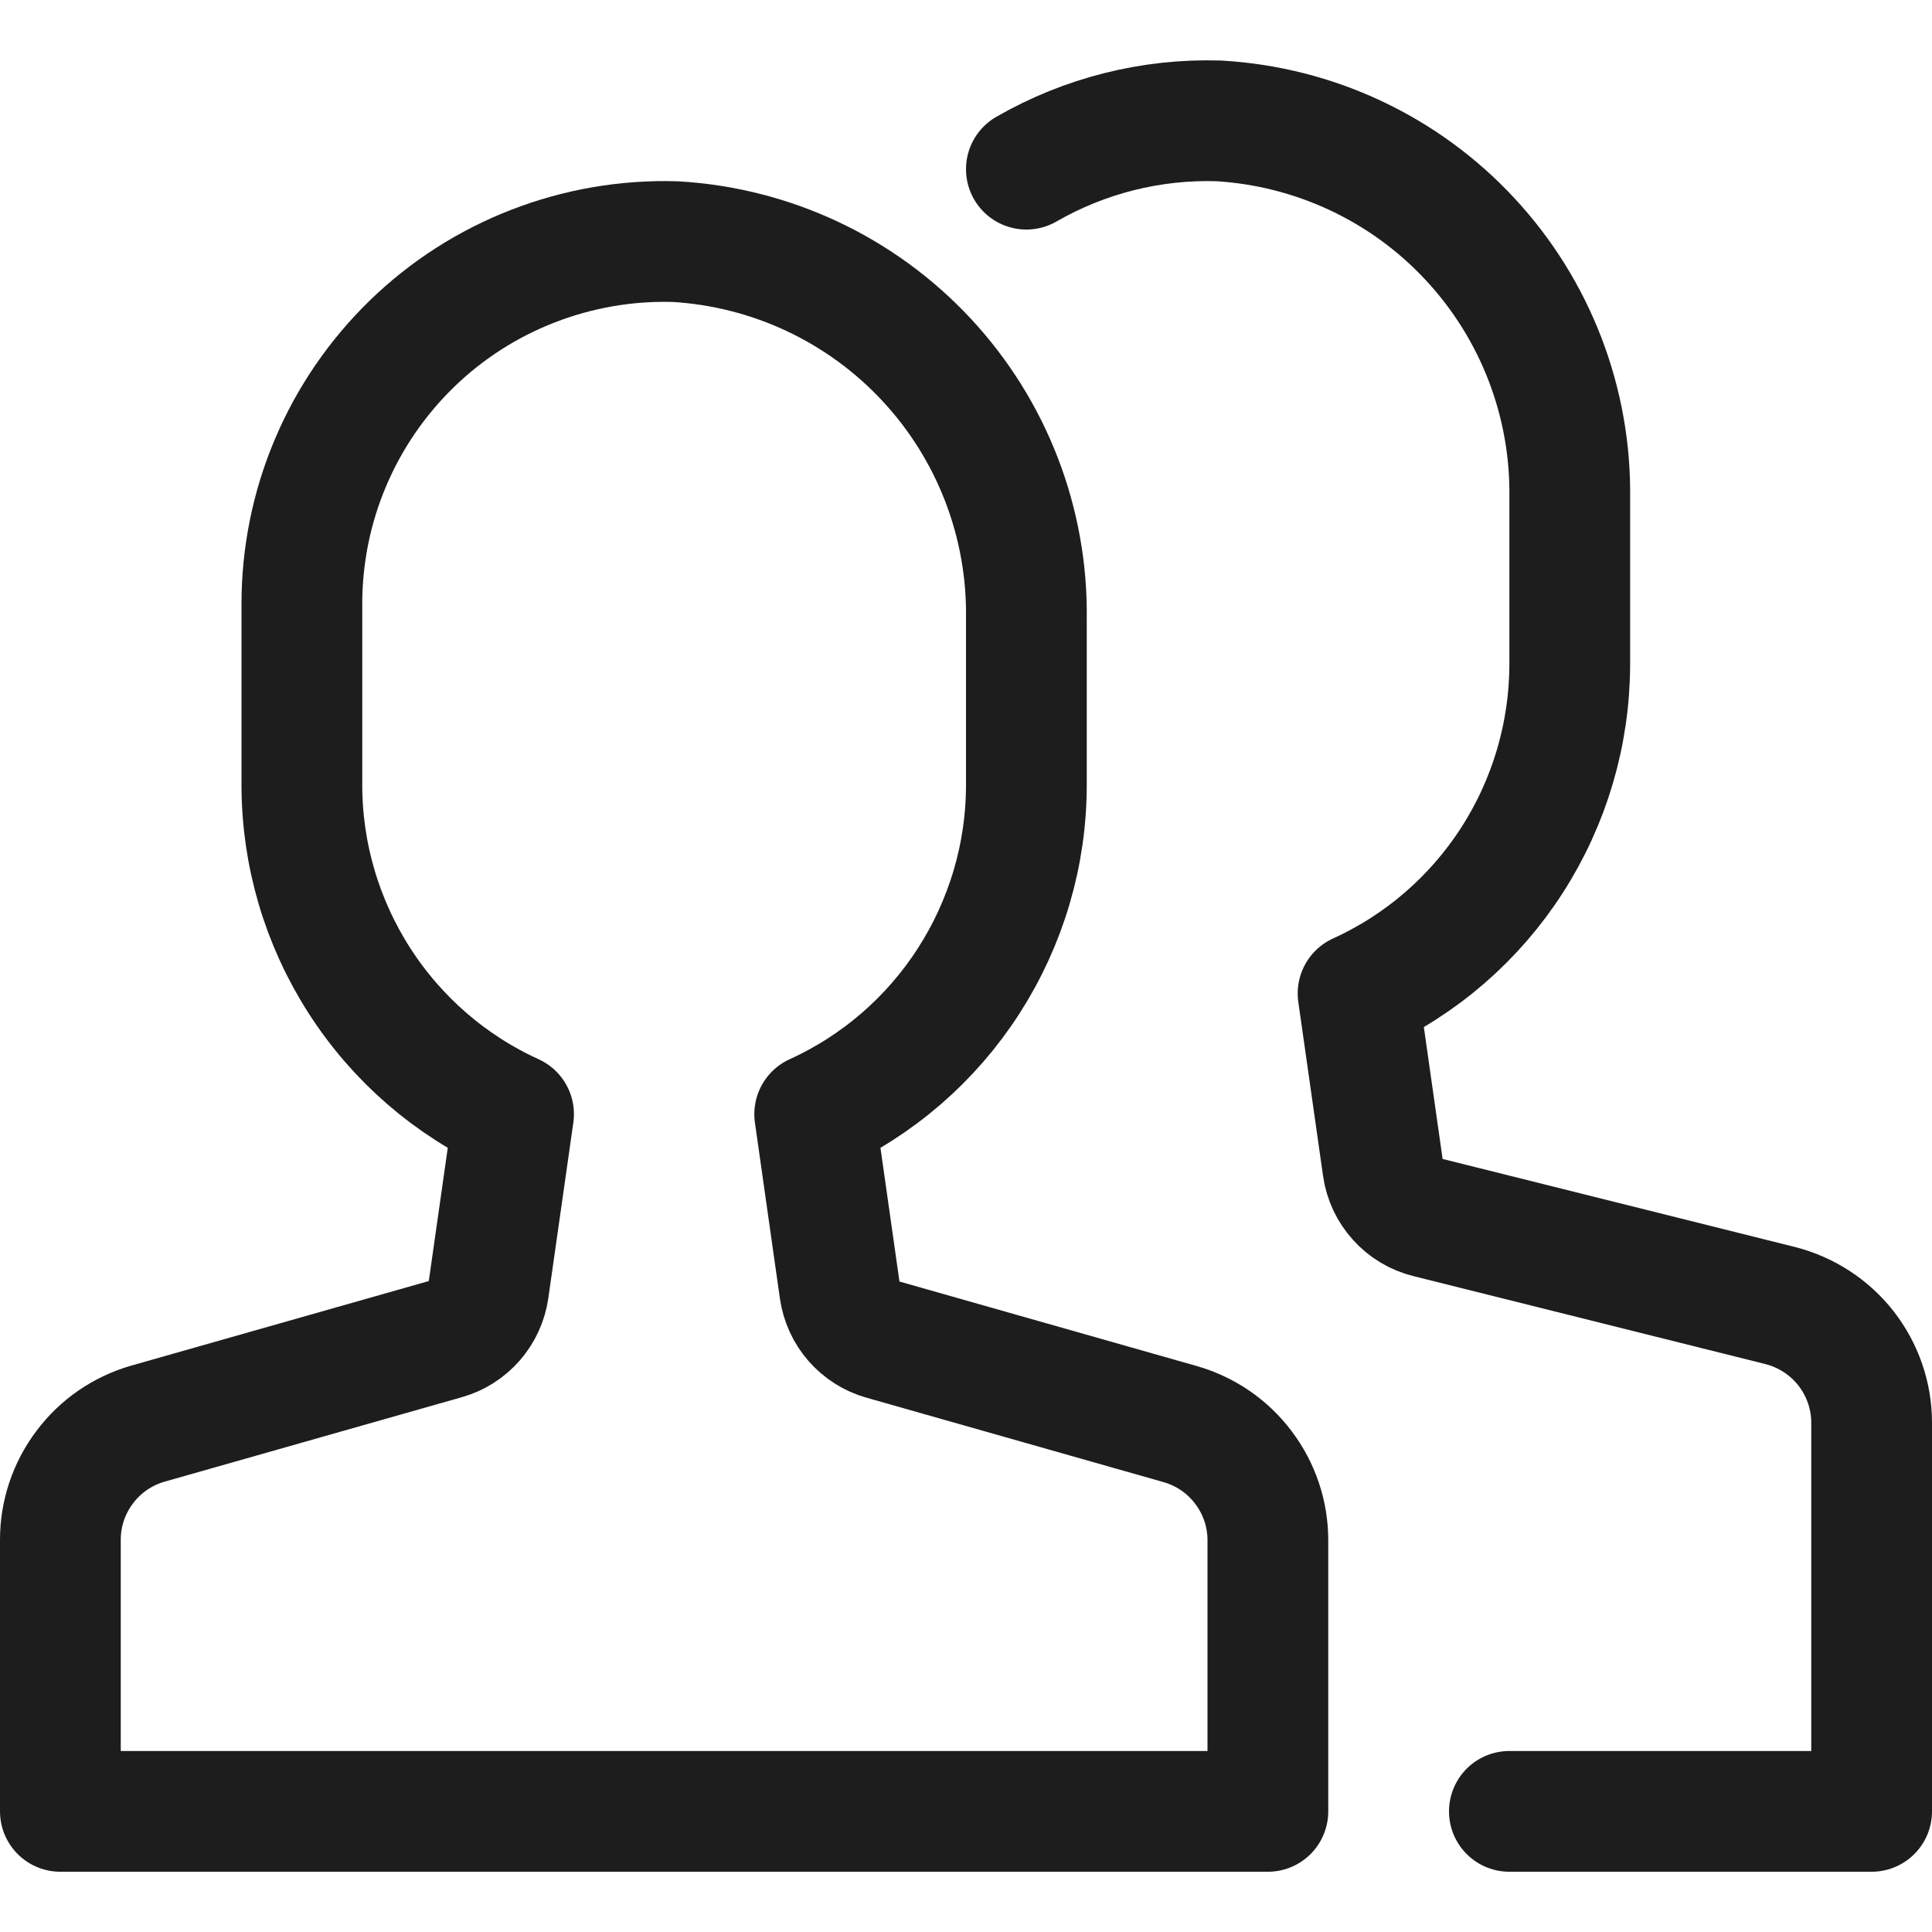
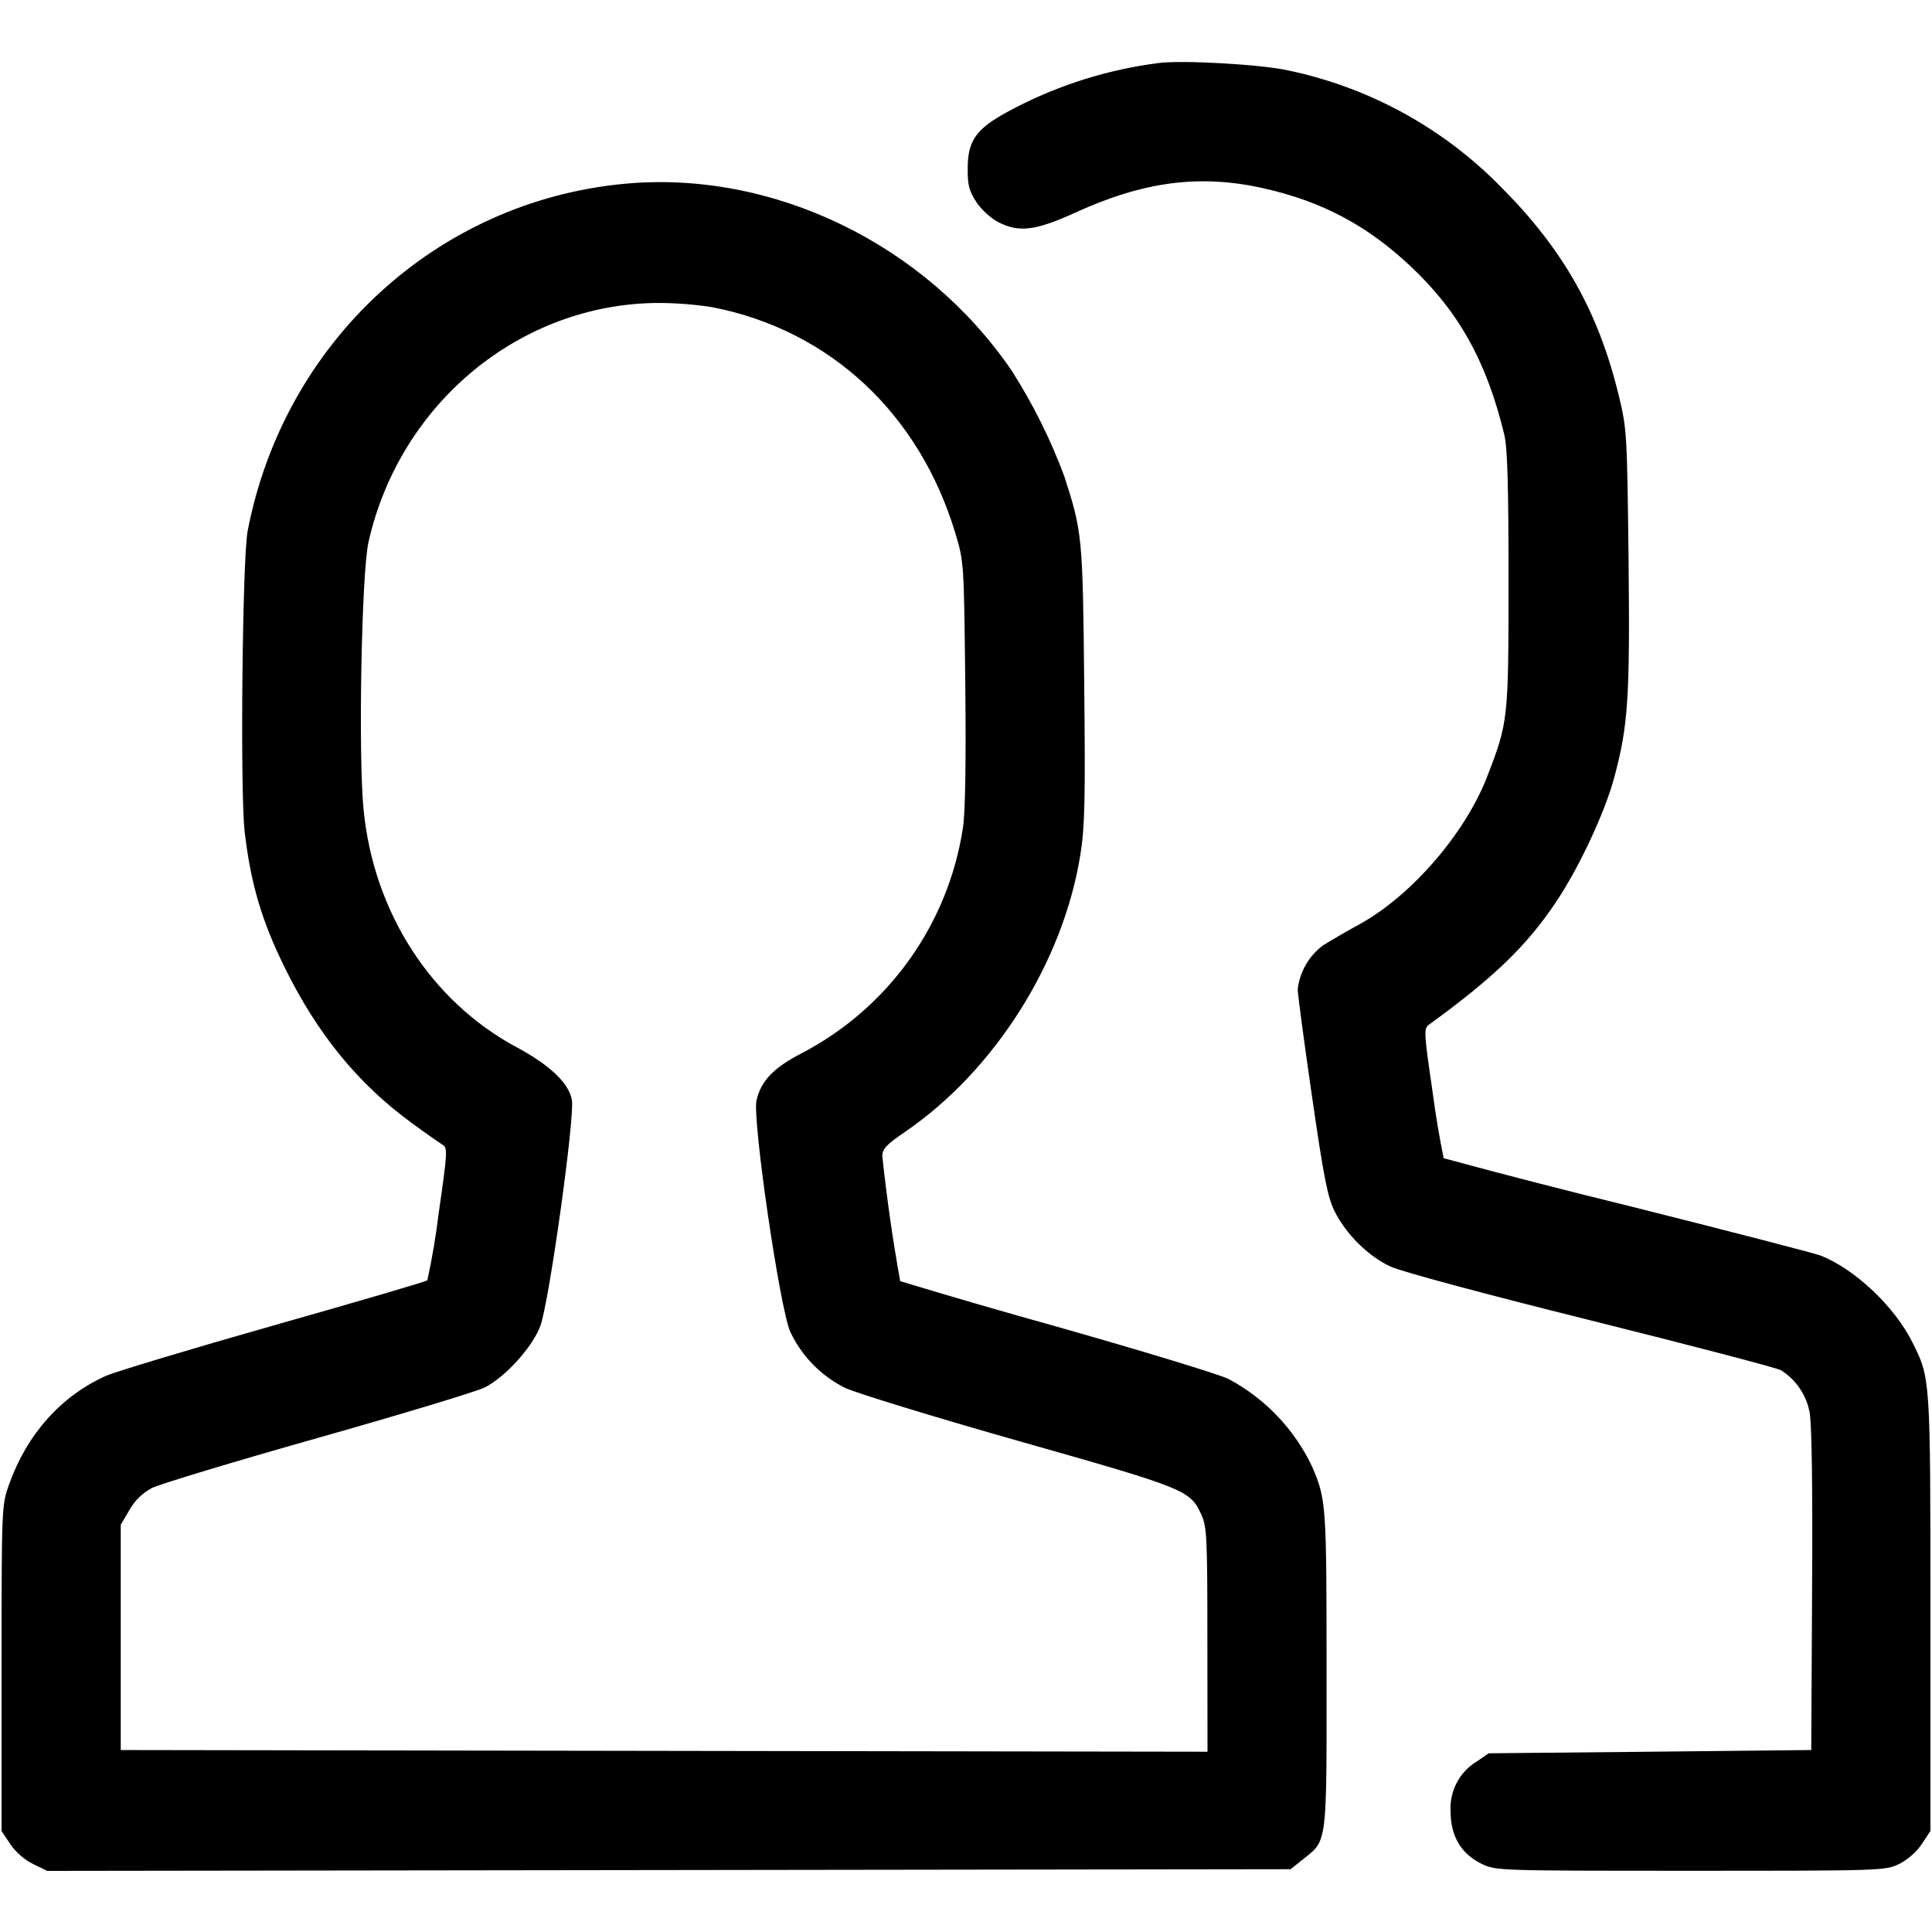
- <svg xmlns="http://www.w3.org/2000/svg" width="16" height="16" viewBox="0 0 16 16" fill="none">
-   <g id="Group">
-     <path id="Vector" d="M9.775 11.794L7.312 11.094C7.219 11.068 7.136 11.015 7.072 10.942C7.009 10.87 6.968 10.78 6.954 10.684L6.747 9.227C7.27 8.989 7.713 8.605 8.023 8.122C8.334 7.638 8.5 7.076 8.5 6.501V5.127C8.512 4.332 8.216 3.562 7.674 2.98C7.132 2.397 6.386 2.047 5.592 2.001C5.19 1.989 4.79 2.058 4.416 2.203C4.041 2.348 3.699 2.567 3.411 2.847C3.123 3.127 2.893 3.462 2.737 3.832C2.58 4.202 2.5 4.6 2.5 5.001V6.501C2.5 7.076 2.666 7.638 2.977 8.122C3.287 8.605 3.73 8.989 4.253 9.227L4.046 10.68C4.032 10.776 3.991 10.866 3.928 10.938C3.864 11.011 3.781 11.064 3.688 11.09L1.225 11.79C1.016 11.85 0.832 11.976 0.702 12.15C0.571 12.323 0.5 12.534 0.5 12.751V15.001H10.5V12.755C10.5 12.538 10.429 12.327 10.298 12.154C10.168 11.98 9.984 11.854 9.775 11.794V11.794Z" stroke="#1D1D1D" stroke-linecap="round" stroke-linejoin="round" />
-     <path id="Vector_2" d="M12.5 15.001H15.5V11.782C15.5 11.559 15.425 11.343 15.288 11.167C15.151 10.992 14.959 10.867 14.743 10.812L11.826 10.083C11.729 10.059 11.642 10.007 11.576 9.933C11.509 9.859 11.466 9.767 11.452 9.668L11.247 8.227C11.77 7.989 12.213 7.605 12.523 7.122C12.834 6.638 12.999 6.076 13 5.501V4.127C13.012 3.332 12.716 2.562 12.174 1.98C11.633 1.397 10.886 1.047 10.092 1.001C9.534 0.984 8.983 1.123 8.5 1.401" stroke="#1D1D1D" stroke-linecap="round" stroke-linejoin="round" />
-   </g>
+ <svg xmlns="http://www.w3.org/2000/svg" width="16" height="16" fill="none">
+   <path d="M9.587.523a3.564 3.564 0 0 0-1.169.364c-.329.168-.404.262-.404.512-.001.135.012.184.073.276.04.061.121.135.179.164.174.089.309.072.641-.079.567-.259 1.034-.319 1.56-.2.484.109.857.308 1.217.647.399.377.627.786.774 1.393.026.11.035.413.035 1.2 0 1.158-.002 1.179-.176 1.629-.18.469-.624.984-1.052 1.222a6.82 6.82 0 0 0-.308.178.531.531 0 0 0-.21.364c0 .038.053.436.118.884.098.678.13.838.188.955.095.19.278.371.462.457.088.041.786.229 1.655.445.826.206 1.537.392 1.578.413a.524.524 0 0 1 .238.348c.018.085.026.607.021 1.465L15 14.493l-1.335.014-1.336.013-.093.064a.452.452 0 0 0-.223.416c0 .207.087.353.26.437.115.055.141.056 1.727.056s1.612-.001 1.727-.056c.07-.034.145-.1.188-.165l.072-.108v-1.802c0-1.953 0-1.947-.148-2.243-.149-.299-.476-.608-.761-.721-.043-.017-.76-.203-1.593-.412a64.645 64.645 0 0 1-1.529-.394 7.617 7.617 0 0 1-.091-.543c-.073-.499-.075-.531-.031-.563.533-.387.805-.649 1.045-1.005.195-.288.413-.753.491-1.048.114-.426.129-.656.117-1.806-.012-1.036-.014-1.075-.081-1.351-.168-.695-.462-1.214-.978-1.73a3.457 3.457 0 0 0-1.761-.963c-.221-.05-.893-.088-1.08-.06m-4.415.999c-1.555.145-2.82 1.311-3.121 2.875-.044.227-.063 2.162-.025 2.489.05.432.142.742.332 1.127.272.552.606.961 1.049 1.285.117.086.233.167.258.182.043.025.041.06-.032.567a5.91 5.91 0 0 1-.094.556c-.009.01-.579.177-1.267.372-.687.195-1.314.384-1.394.419-.372.167-.653.481-.803.899-.061.173-.062.178-.062 1.522v1.349l.072.108a.51.51 0 0 0 .189.165l.117.057 5.149-.007 5.148-.007.103-.082c.203-.162.196-.106.195-1.571 0-1.363-.003-1.409-.119-1.68a1.6 1.6 0 0 0-.693-.727c-.073-.037-.712-.232-1.421-.433a59.653 59.653 0 0 1-1.298-.377 14.438 14.438 0 0 1-.148-1.035c0-.06.033-.095.189-.202.742-.507 1.311-1.407 1.452-2.3.036-.224.041-.454.031-1.411-.012-1.216-.016-1.256-.164-1.715a4.6 4.6 0 0 0-.435-.875c-.717-1.053-1.983-1.665-3.208-1.55m.726 1.022c.971.188 1.713.877 2.013 1.869.072.24.072.243.083 1.246.007.651 0 1.072-.019 1.194a2.535 2.535 0 0 1-1.339 1.871c-.231.12-.334.228-.371.389-.036.155.194 1.729.28 1.917a.99.99 0 0 0 .452.463c.09.043.739.242 1.443.442 1.383.392 1.417.406 1.509.609.046.1.05.189.05 1.036l.001.927-4.5-.007-4.5-.007v-1.866l.072-.122a.464.464 0 0 1 .186-.182c.064-.032.681-.219 1.372-.414.692-.196 1.314-.384 1.383-.418.171-.086.396-.334.462-.51.073-.199.287-1.734.261-1.873-.027-.14-.182-.287-.457-.435-.71-.381-1.185-1.118-1.268-1.968-.045-.456-.017-1.962.041-2.217.259-1.147 1.253-1.97 2.392-1.979a2.93 2.93 0 0 1 .454.035" fill-rule="evenodd" fill="#000" />
</svg>
